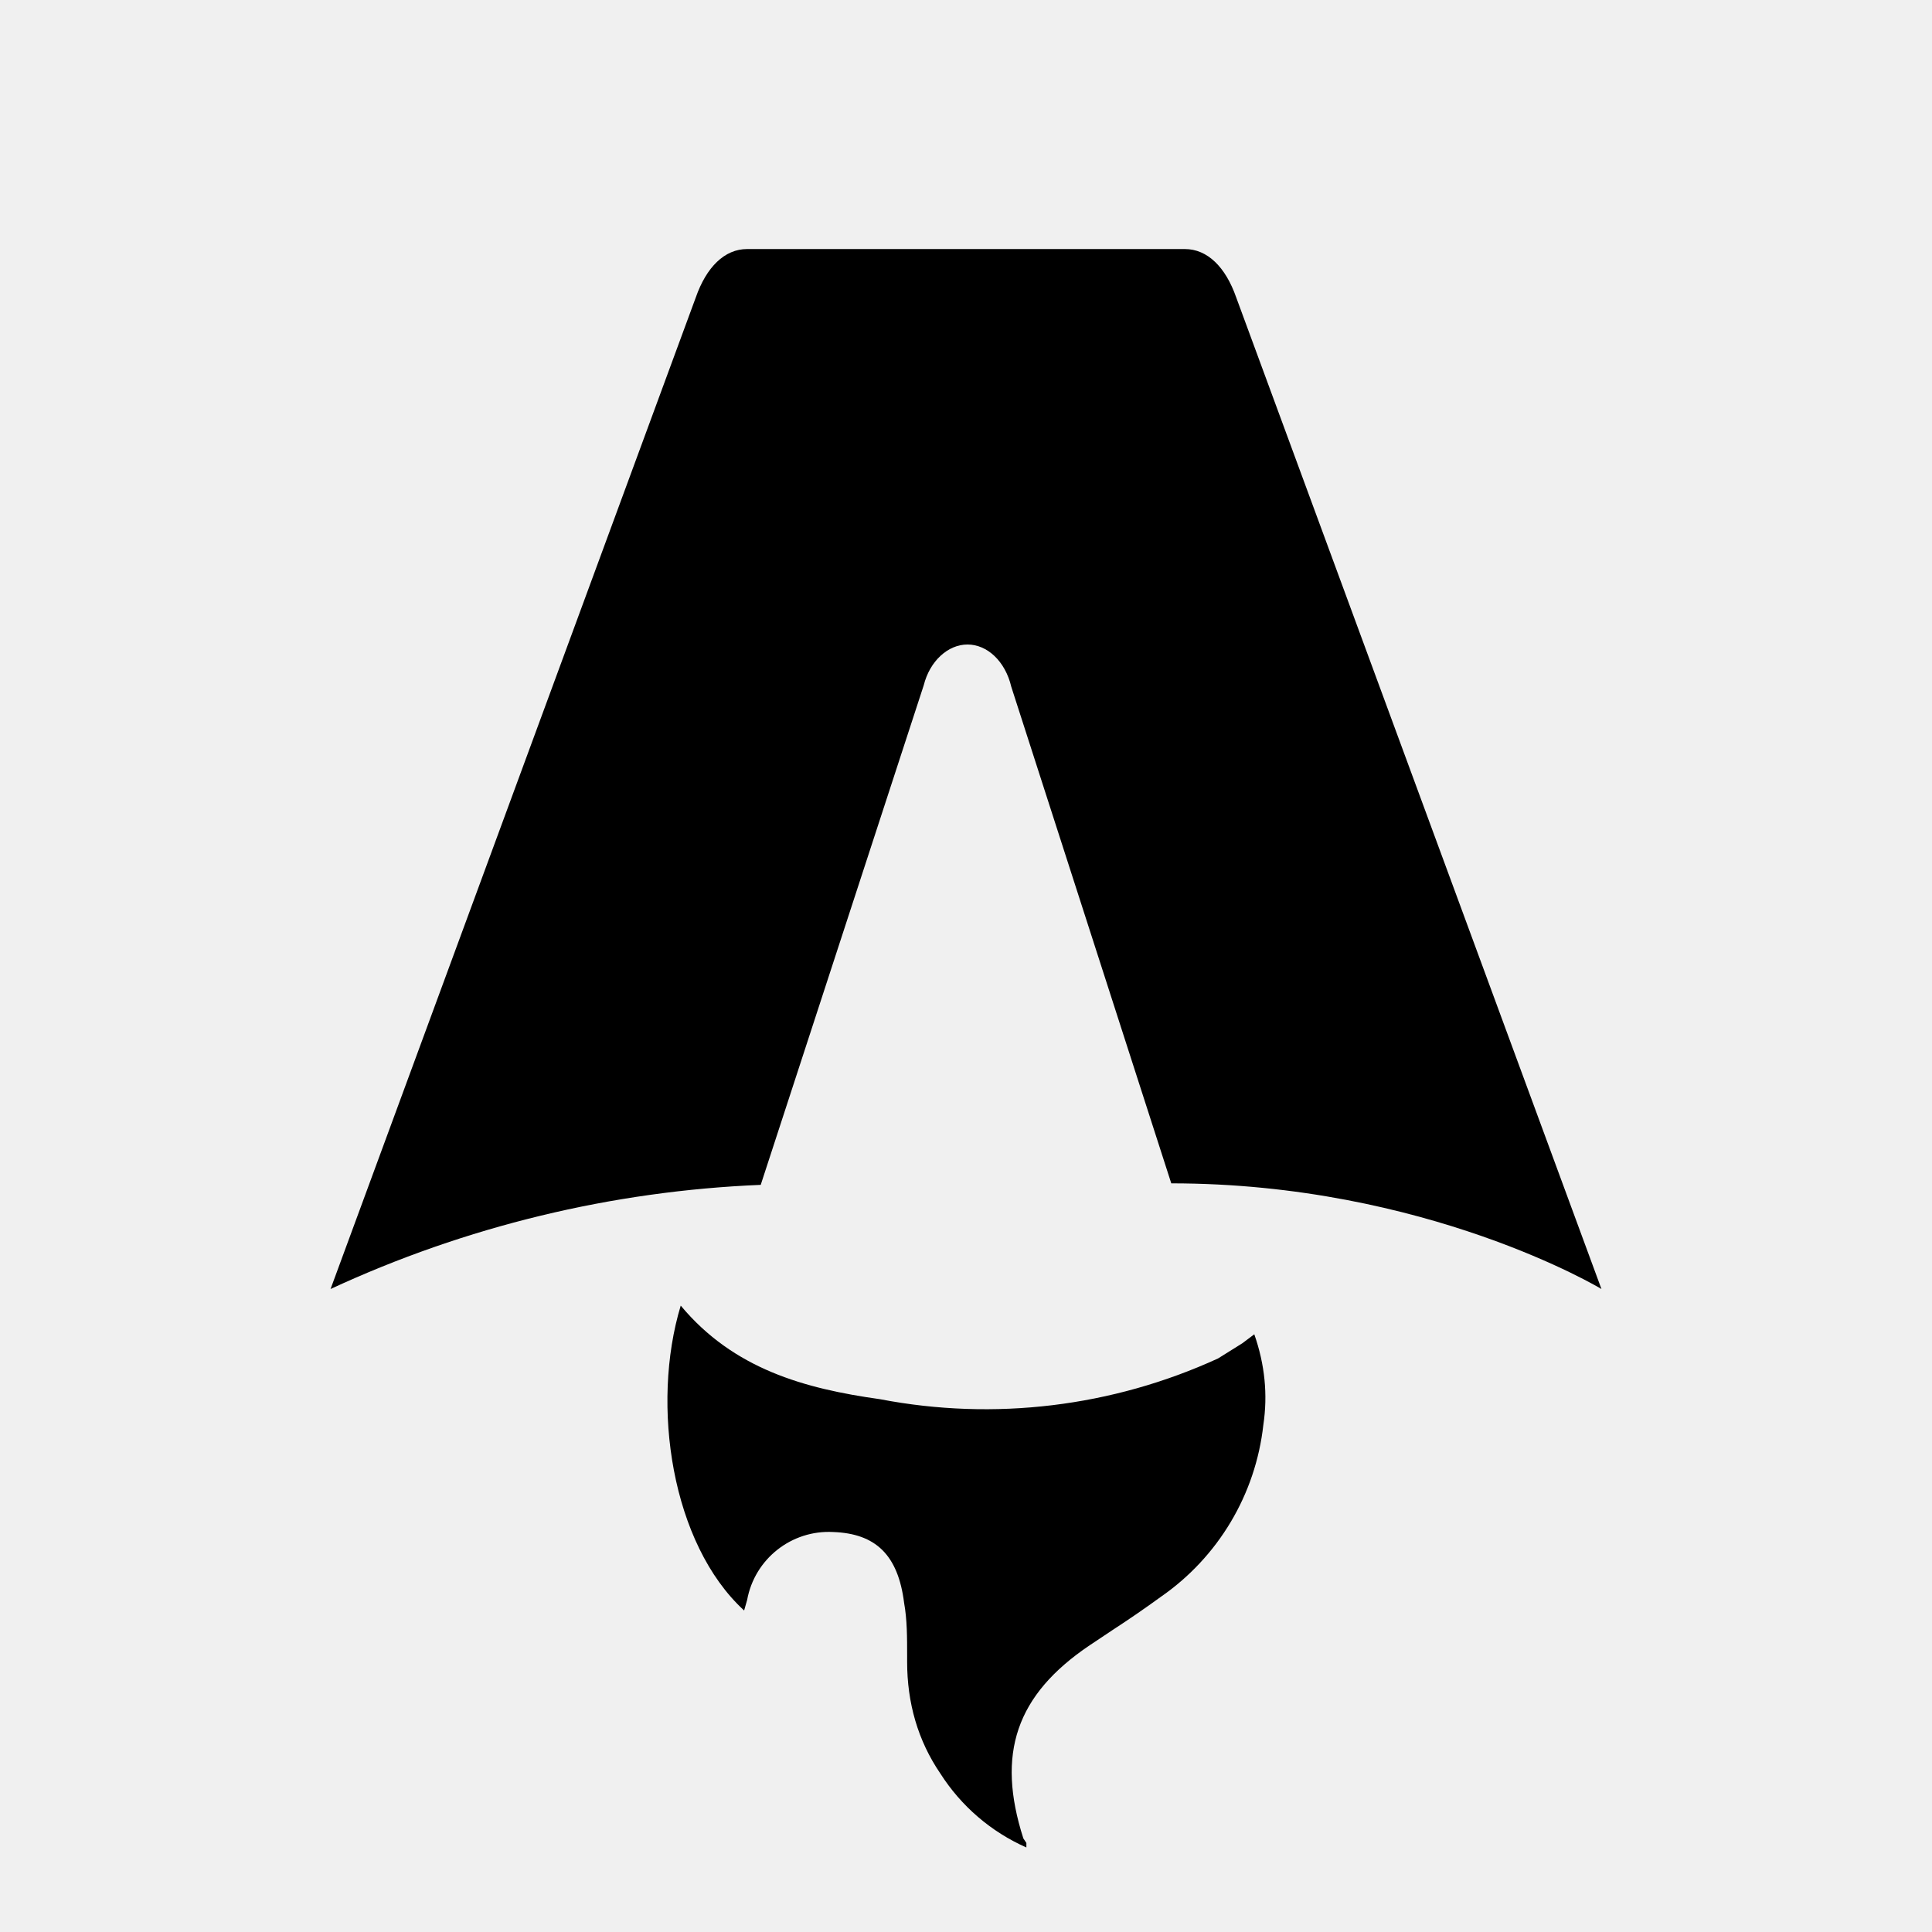
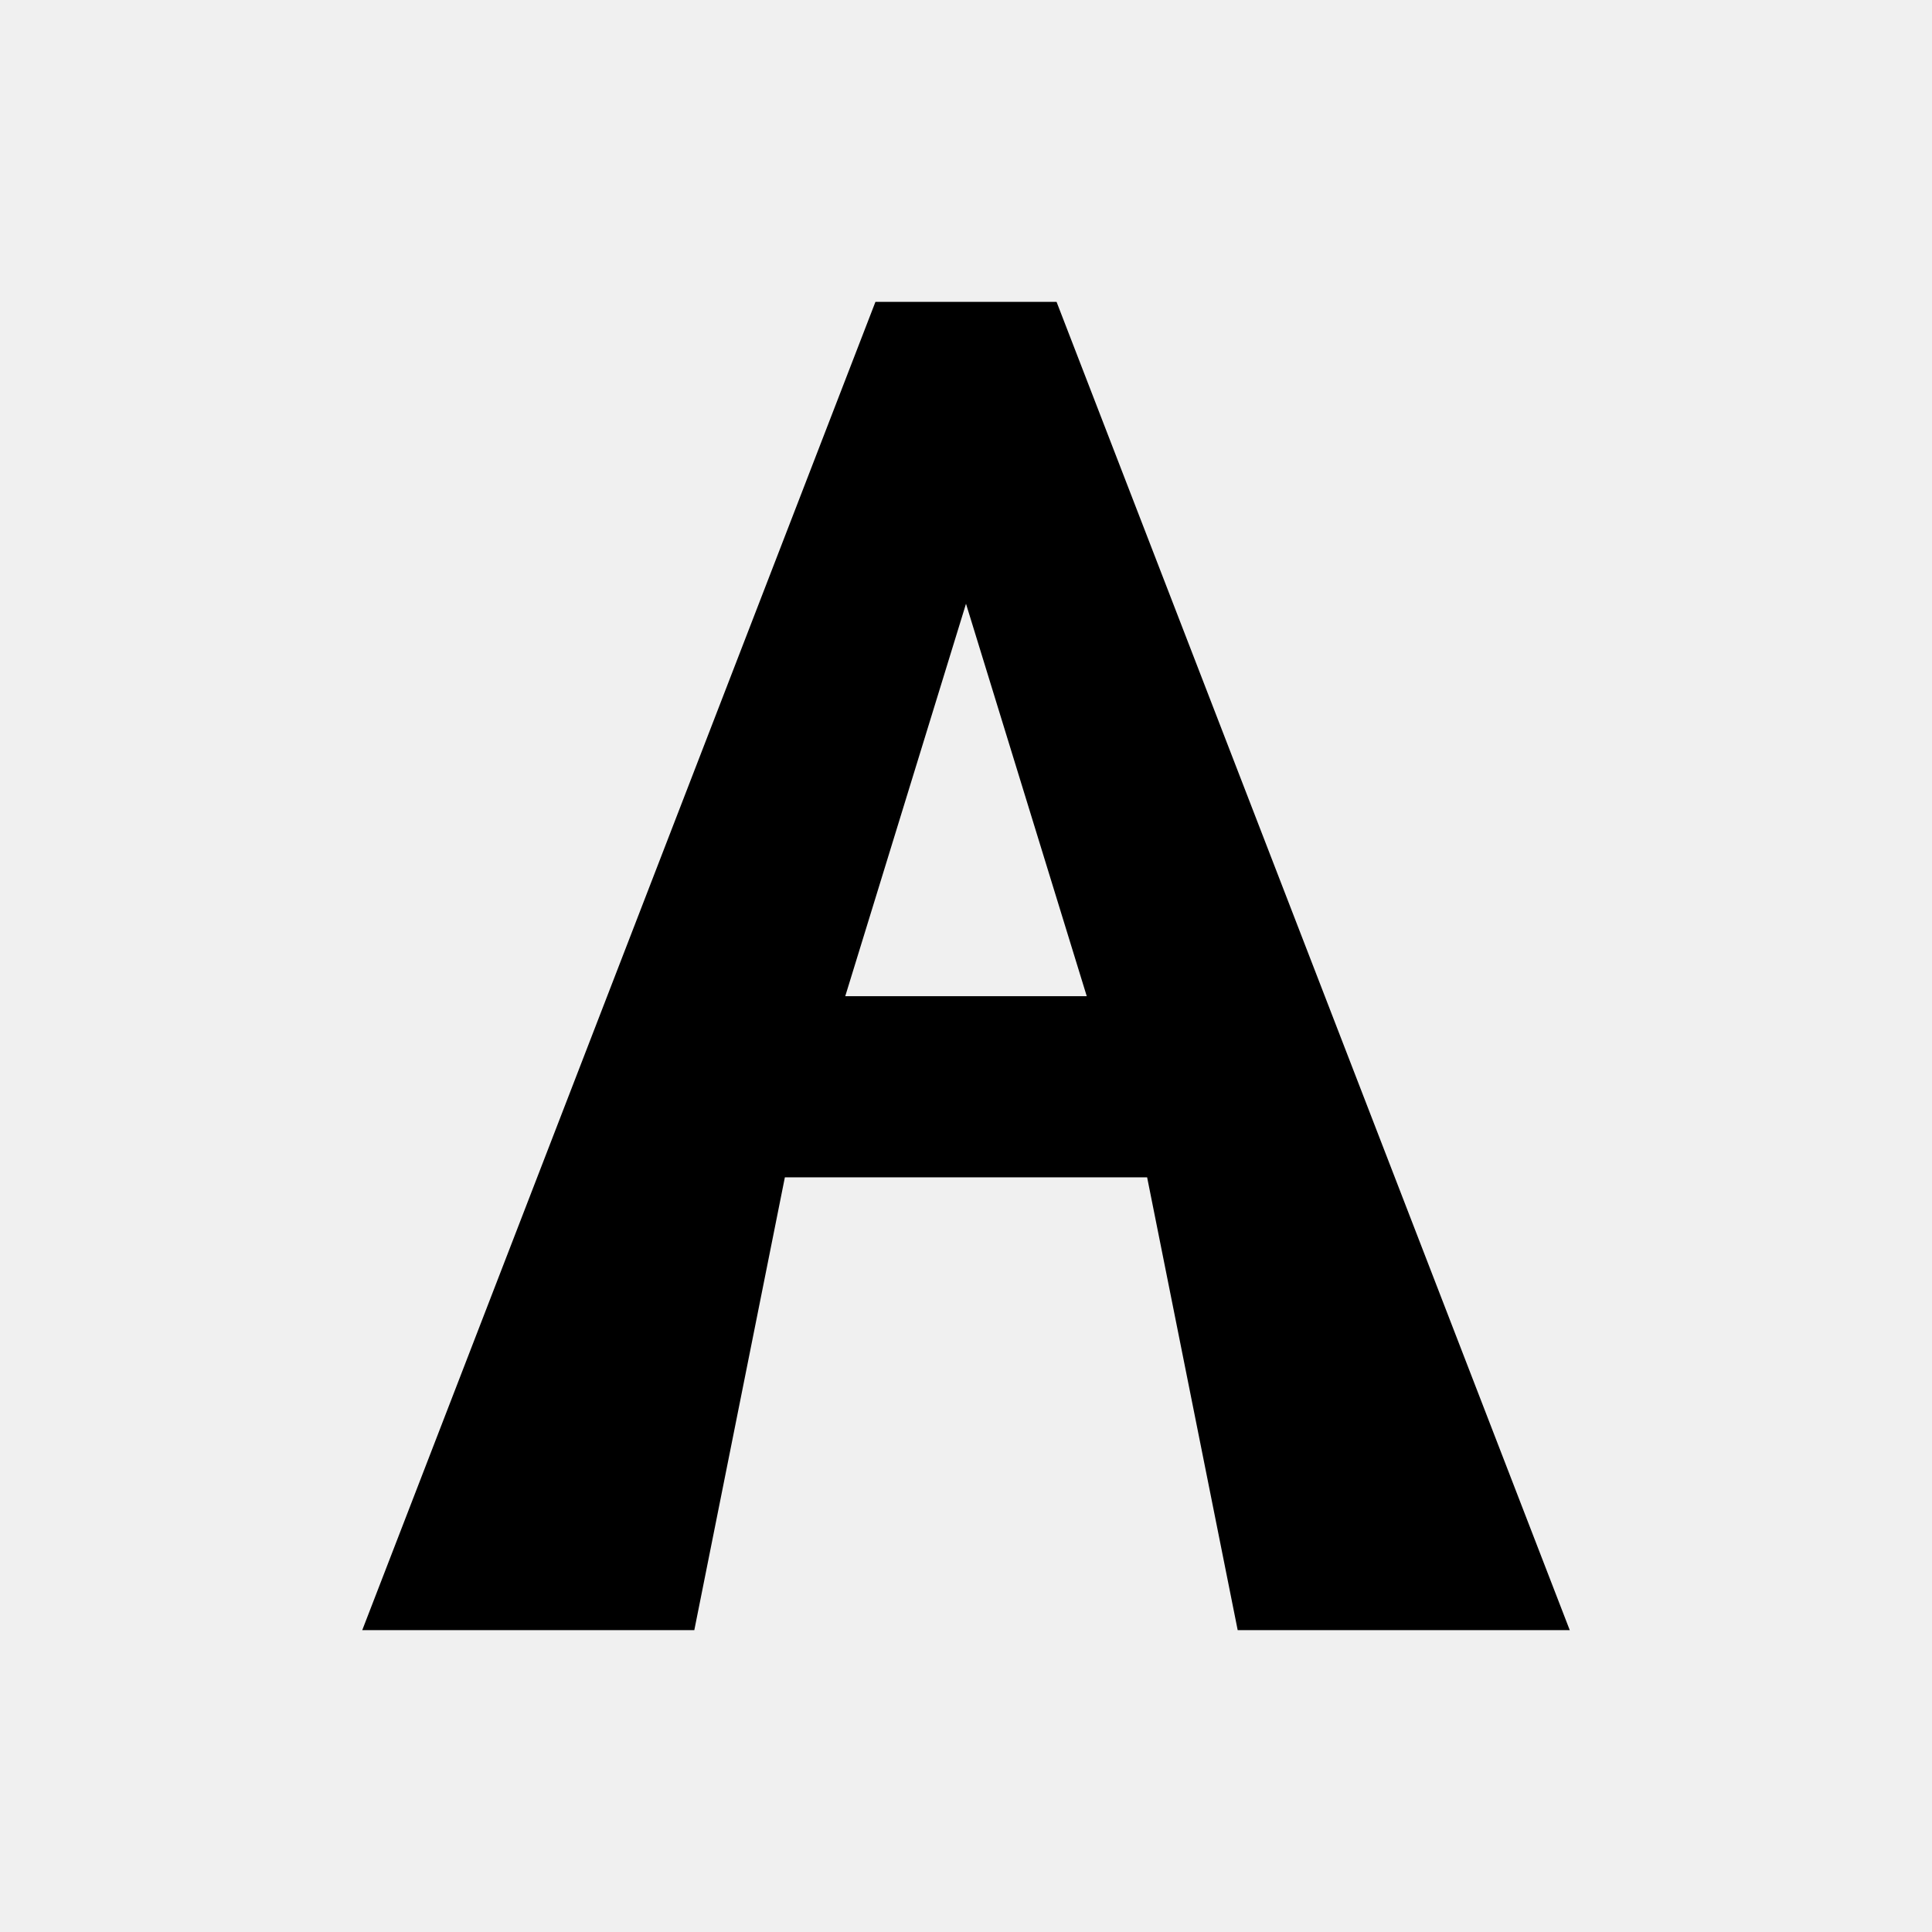
<svg xmlns="http://www.w3.org/2000/svg" fill="none" viewBox="0 0 128 128">
-   <path d="M50.4 78.5a75.1 75.1 0 0 0-28.5 6.9l24.2-65.7c.7-2 1.9-3.2 3.4-3.2h29c1.5 0 2.7 1.2 3.4 3.2l24.2 65.7s-11.6-7-28.5-7L67 45.5c-.4-1.7-1.6-2.8-2.9-2.8-1.3 0-2.5 1.1-2.9 2.7L50.4 78.5Zm-1.1 28.2Zm-4.2-20.2c-2 6.6-.6 15.8 4.2 20.2a17.5 17.5 0 0 1 .2-.7 5.5 5.5 0 0 1 5.7-4.5c2.8.1 4.3 1.5 4.7 4.7.2 1.1.2 2.3.2 3.5v.4c0 2.7.7 5.2 2.2 7.4a13 13 0 0 0 5.7 4.9v-.3l-.2-.3c-1.8-5.6-.5-9.5 4.4-12.8l1.5-1a73 73 0 0 0 3.2-2.2 16 16 0 0 0 6.8-11.4c.3-2 .1-4-.6-6l-.8.6-1.6 1a37 37 0 0 1-22.4 2.7c-5-.7-9.7-2-13.2-6.2Z" />
+   <path fill-rule="evenodd" d="M24 108 58 20h12l34 88H82l-6-30H52l-6 30H24Zm32-42h16L64 40 56 66Z" />
  <style>
-         path { fill: #000; }
-         @media (prefers-color-scheme: dark) {
-             path { fill: #FFF; }
-         }
-     </style>
+     path { fill: #000; }
+     @media (prefers-color-scheme: dark) {
+       path { fill: #FFF; }
+     }
+   </style>
</svg>
